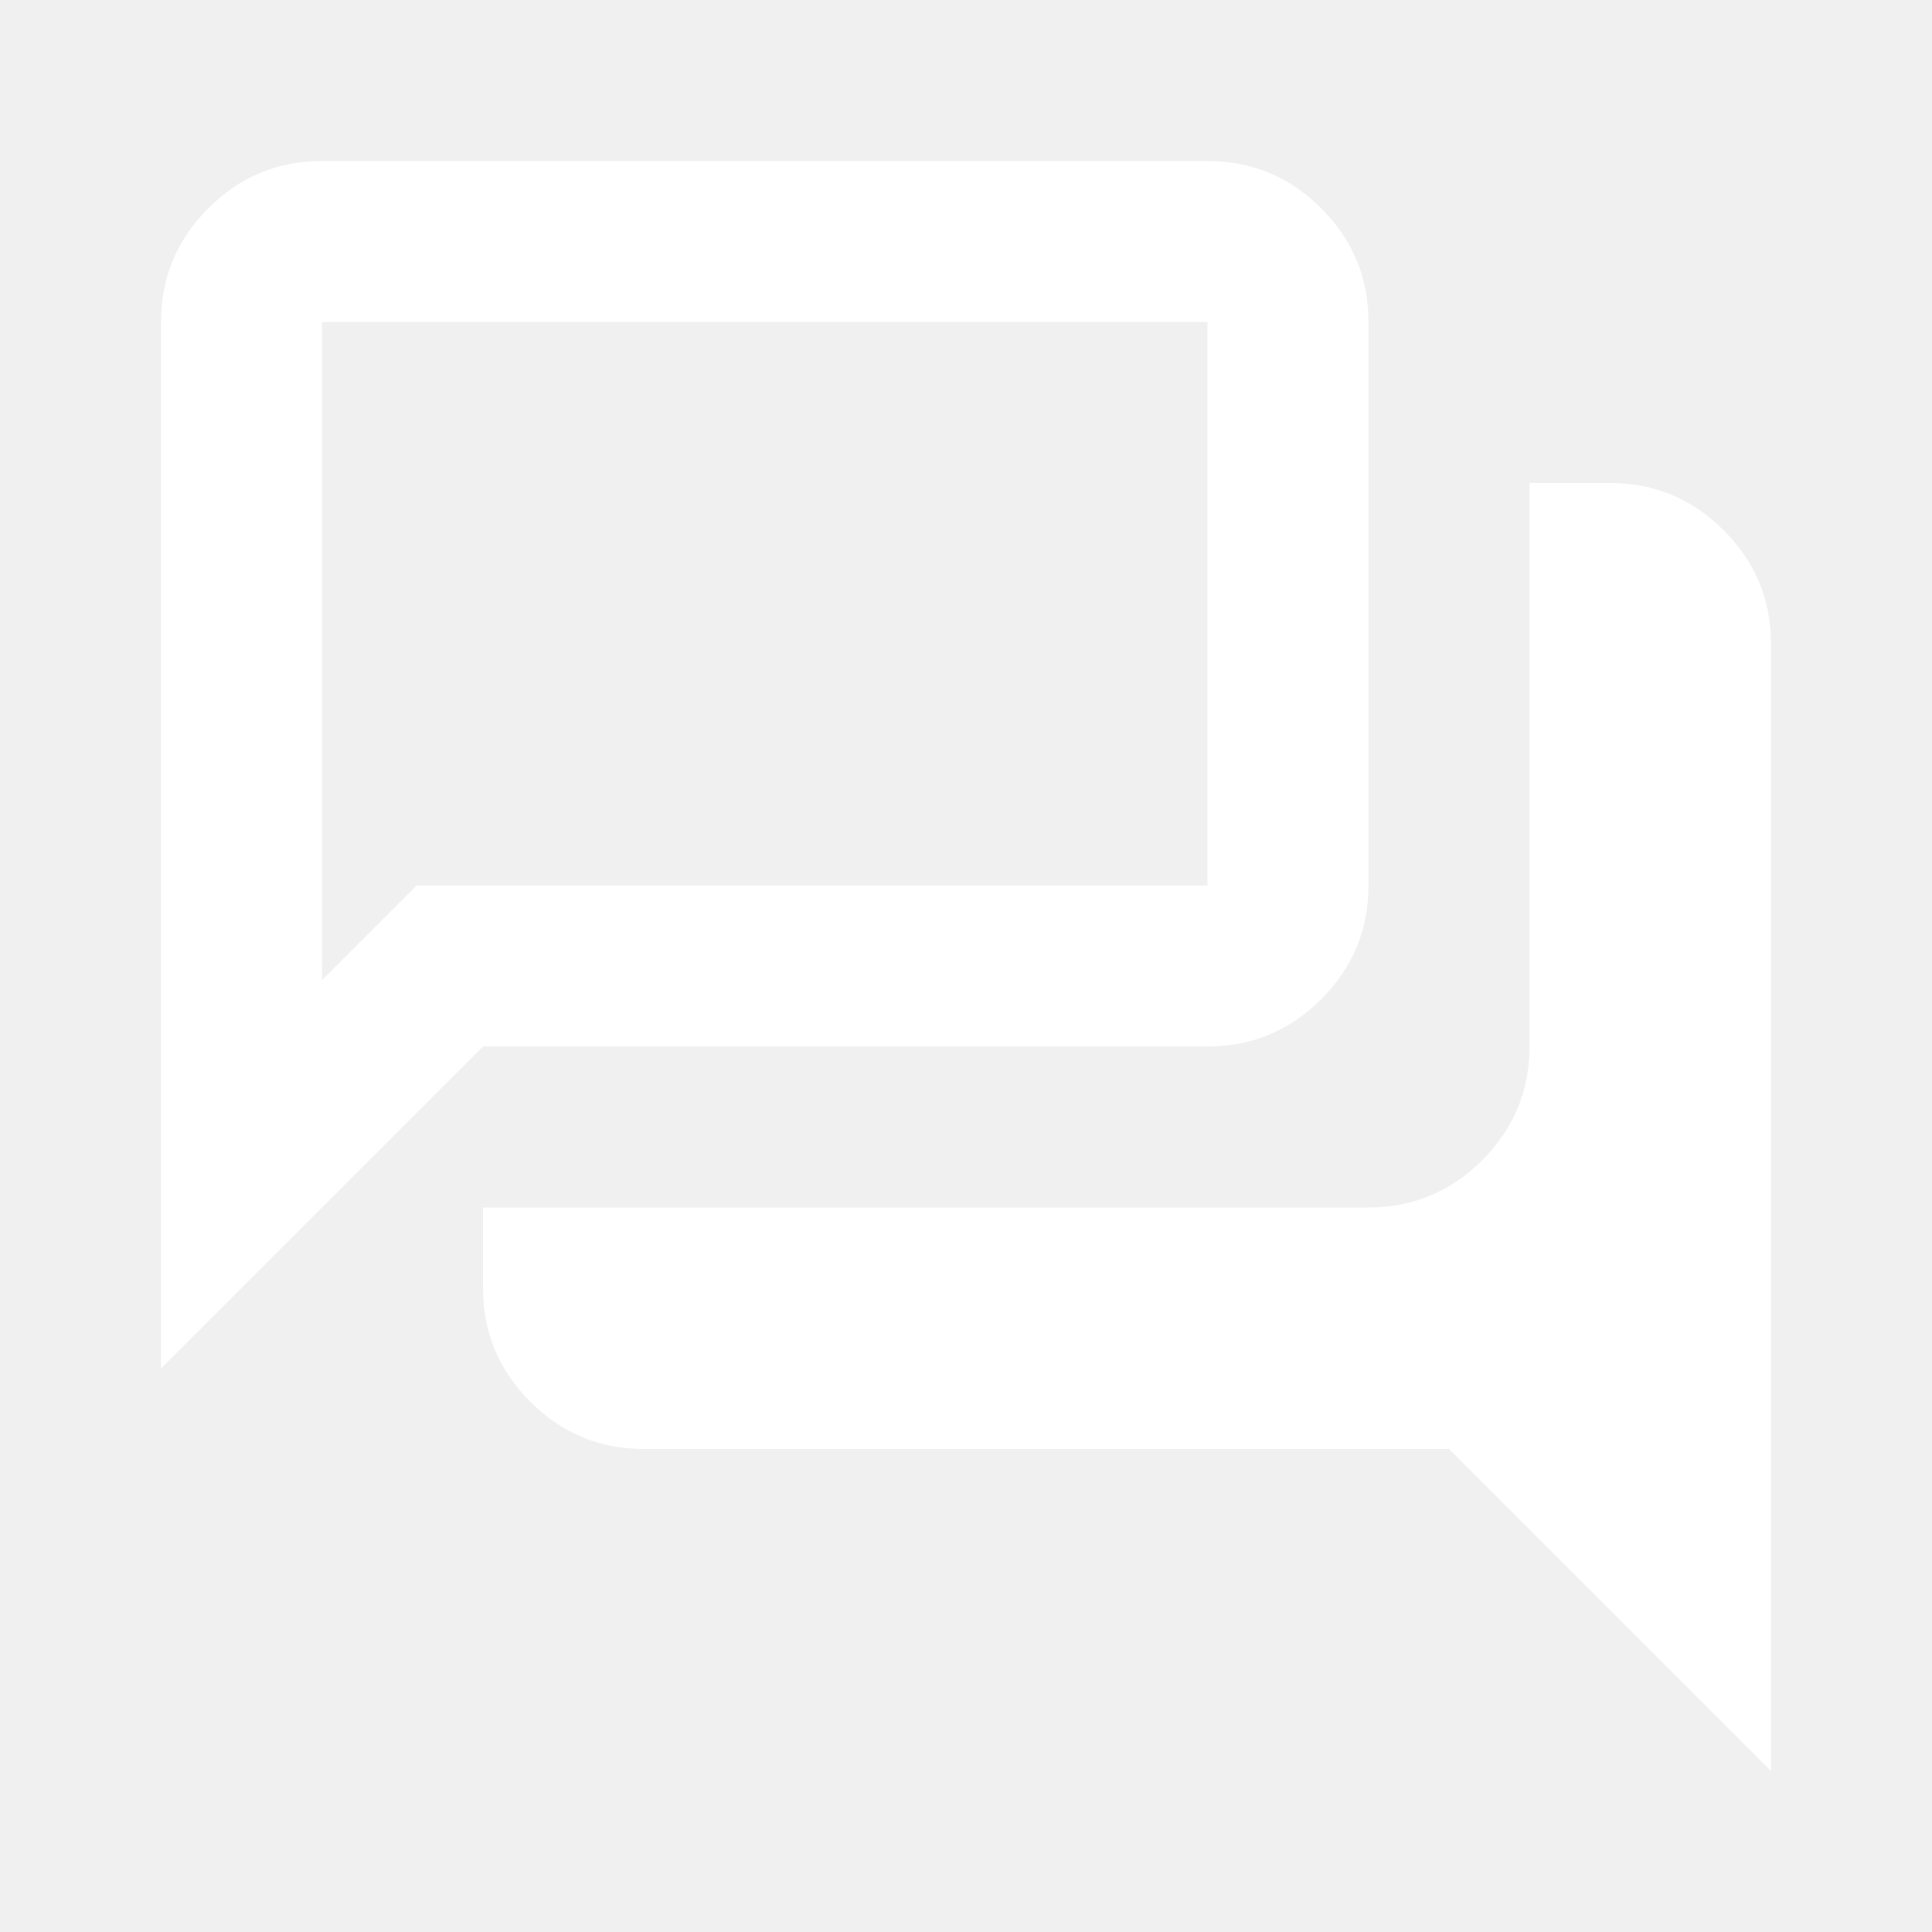
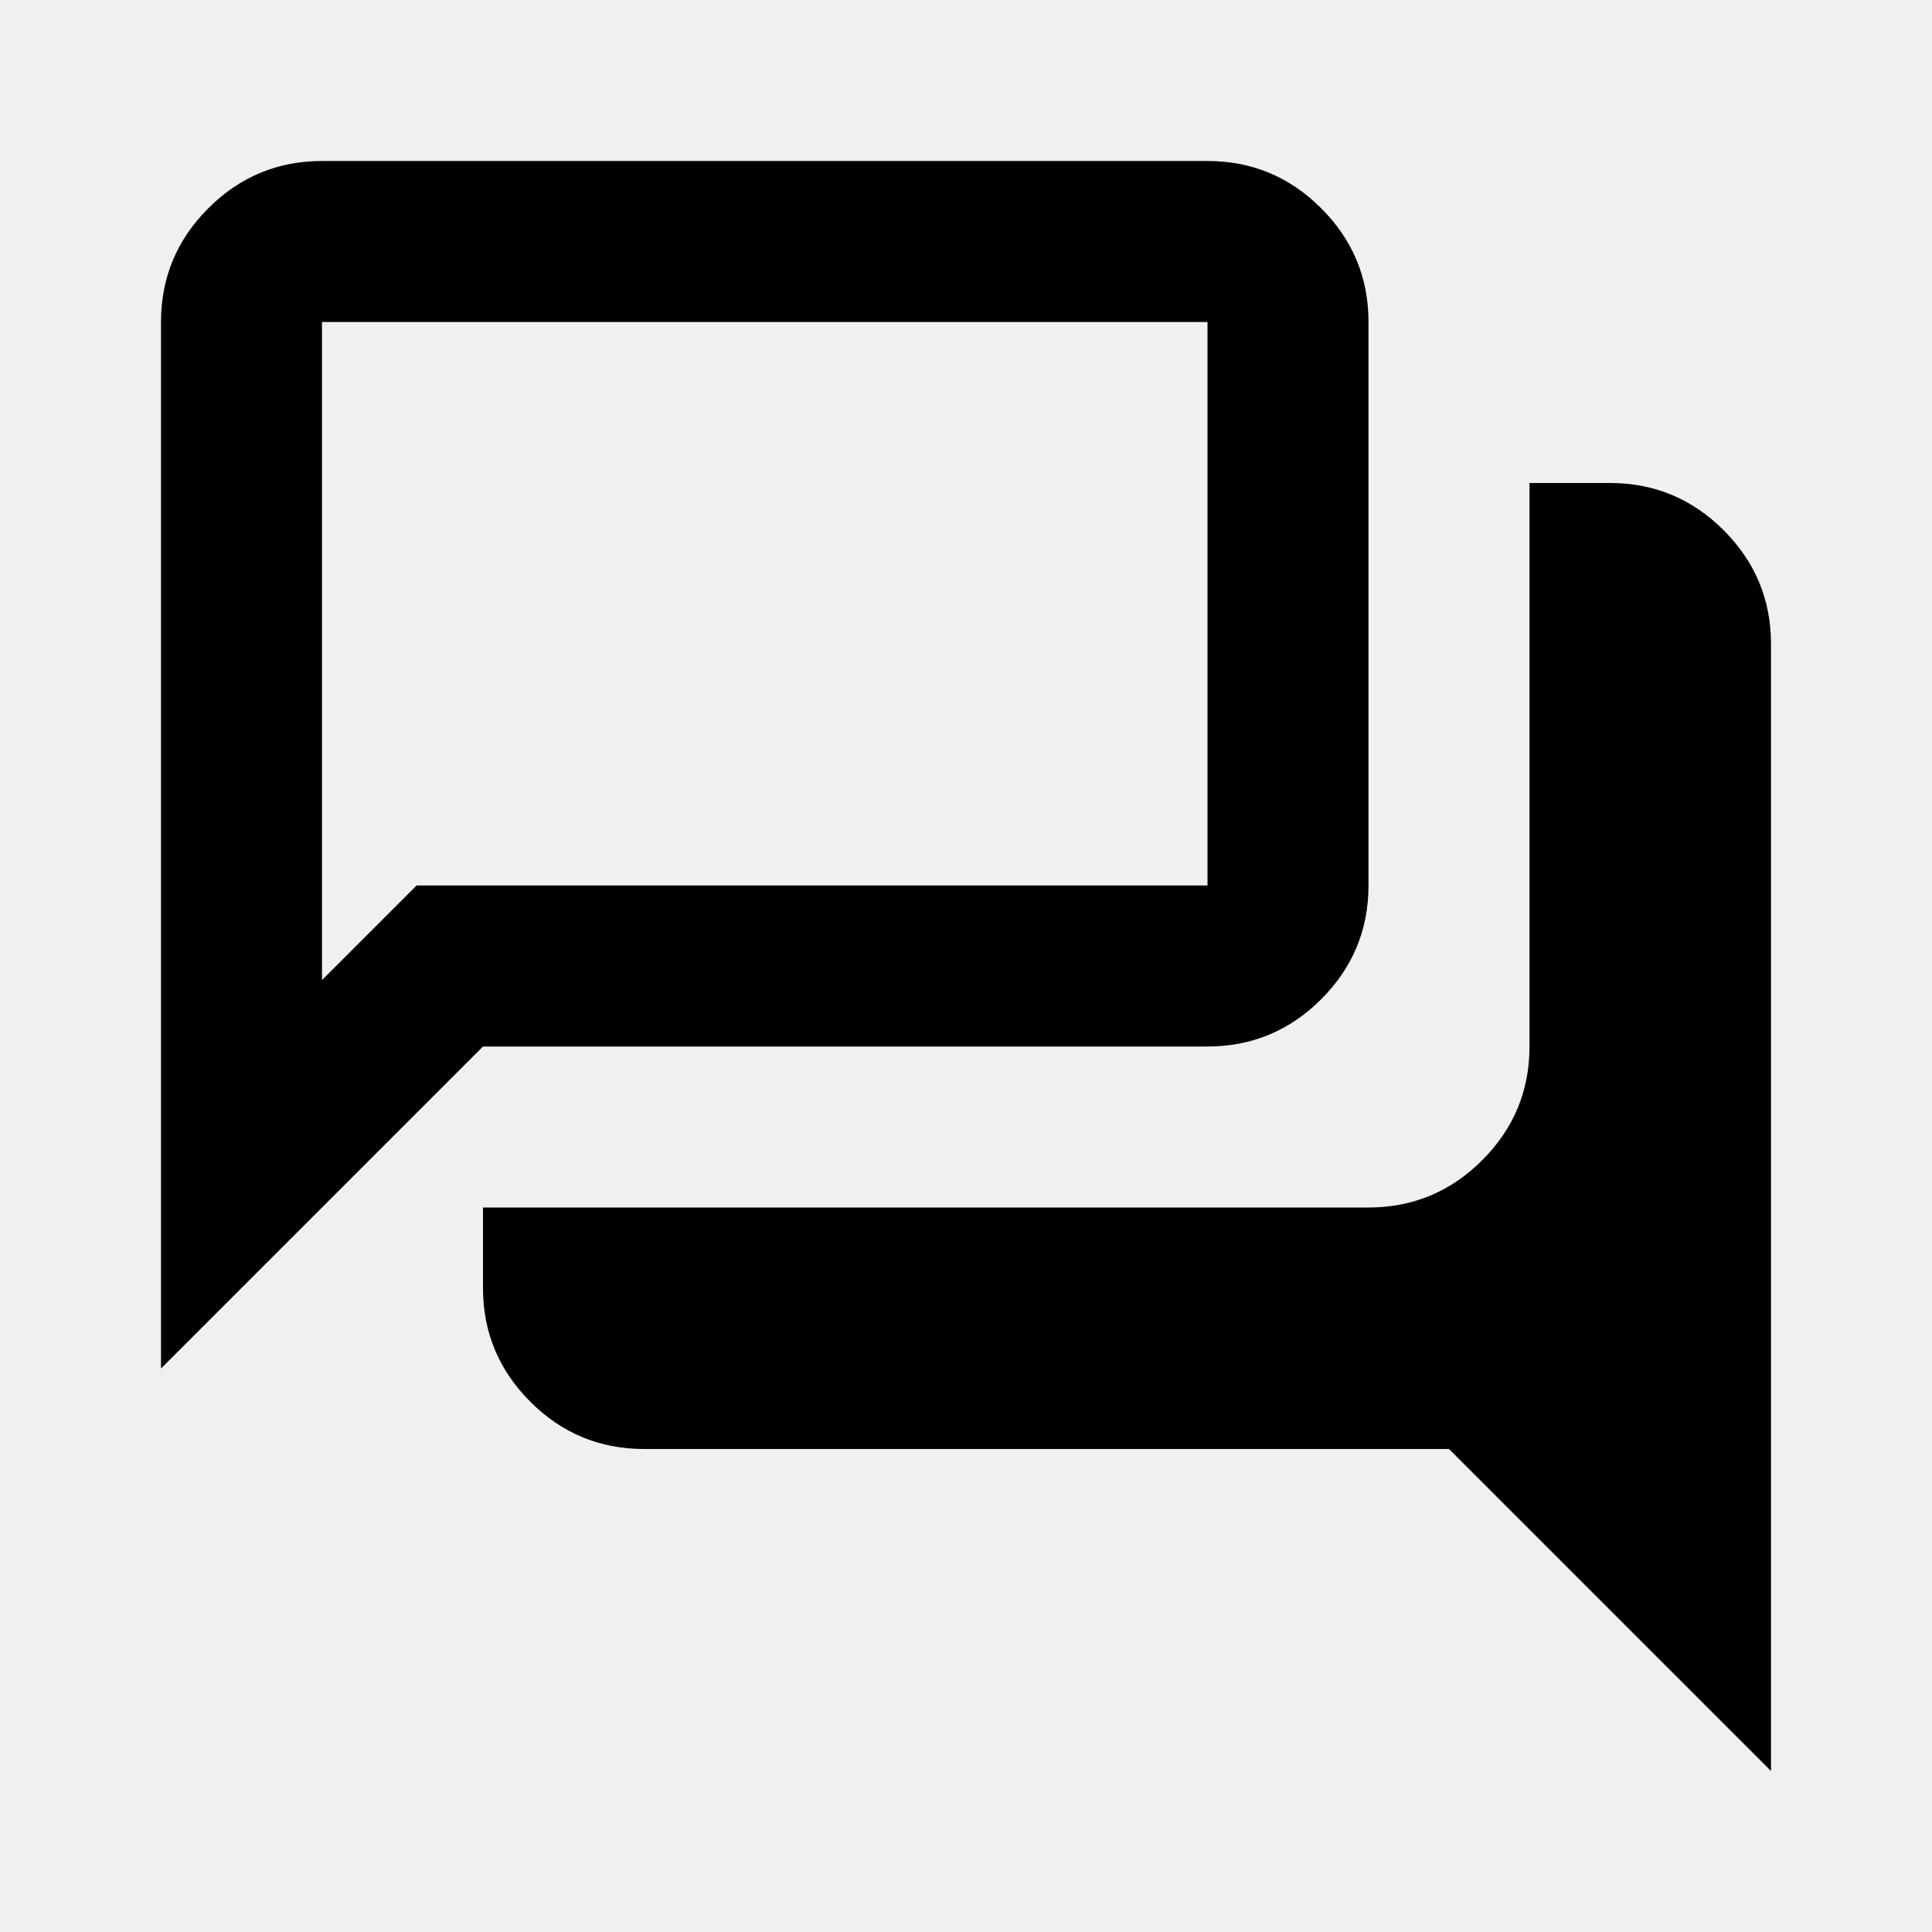
- <svg xmlns="http://www.w3.org/2000/svg" height="24px" viewBox="0 -960 960 960" width="24px" fill="#ffffff">
+ <svg xmlns="http://www.w3.org/2000/svg" height="24px" viewBox="0 -960 960 960" width="24px" fill="currentcolor">
  <path d="M880-80 720-240H320q-33 0-56.5-23.5T240-320v-40h440q33 0 56.5-23.5T760-440v-280h40q33 0 56.5 23.5T880-640v560ZM160-473l47-47h393v-280H160v327ZM80-280v-520q0-33 23.5-56.5T160-880h440q33 0 56.5 23.5T680-800v280q0 33-23.5 56.5T600-440H240L80-280Zm80-240v-280 280Z" />
</svg>
